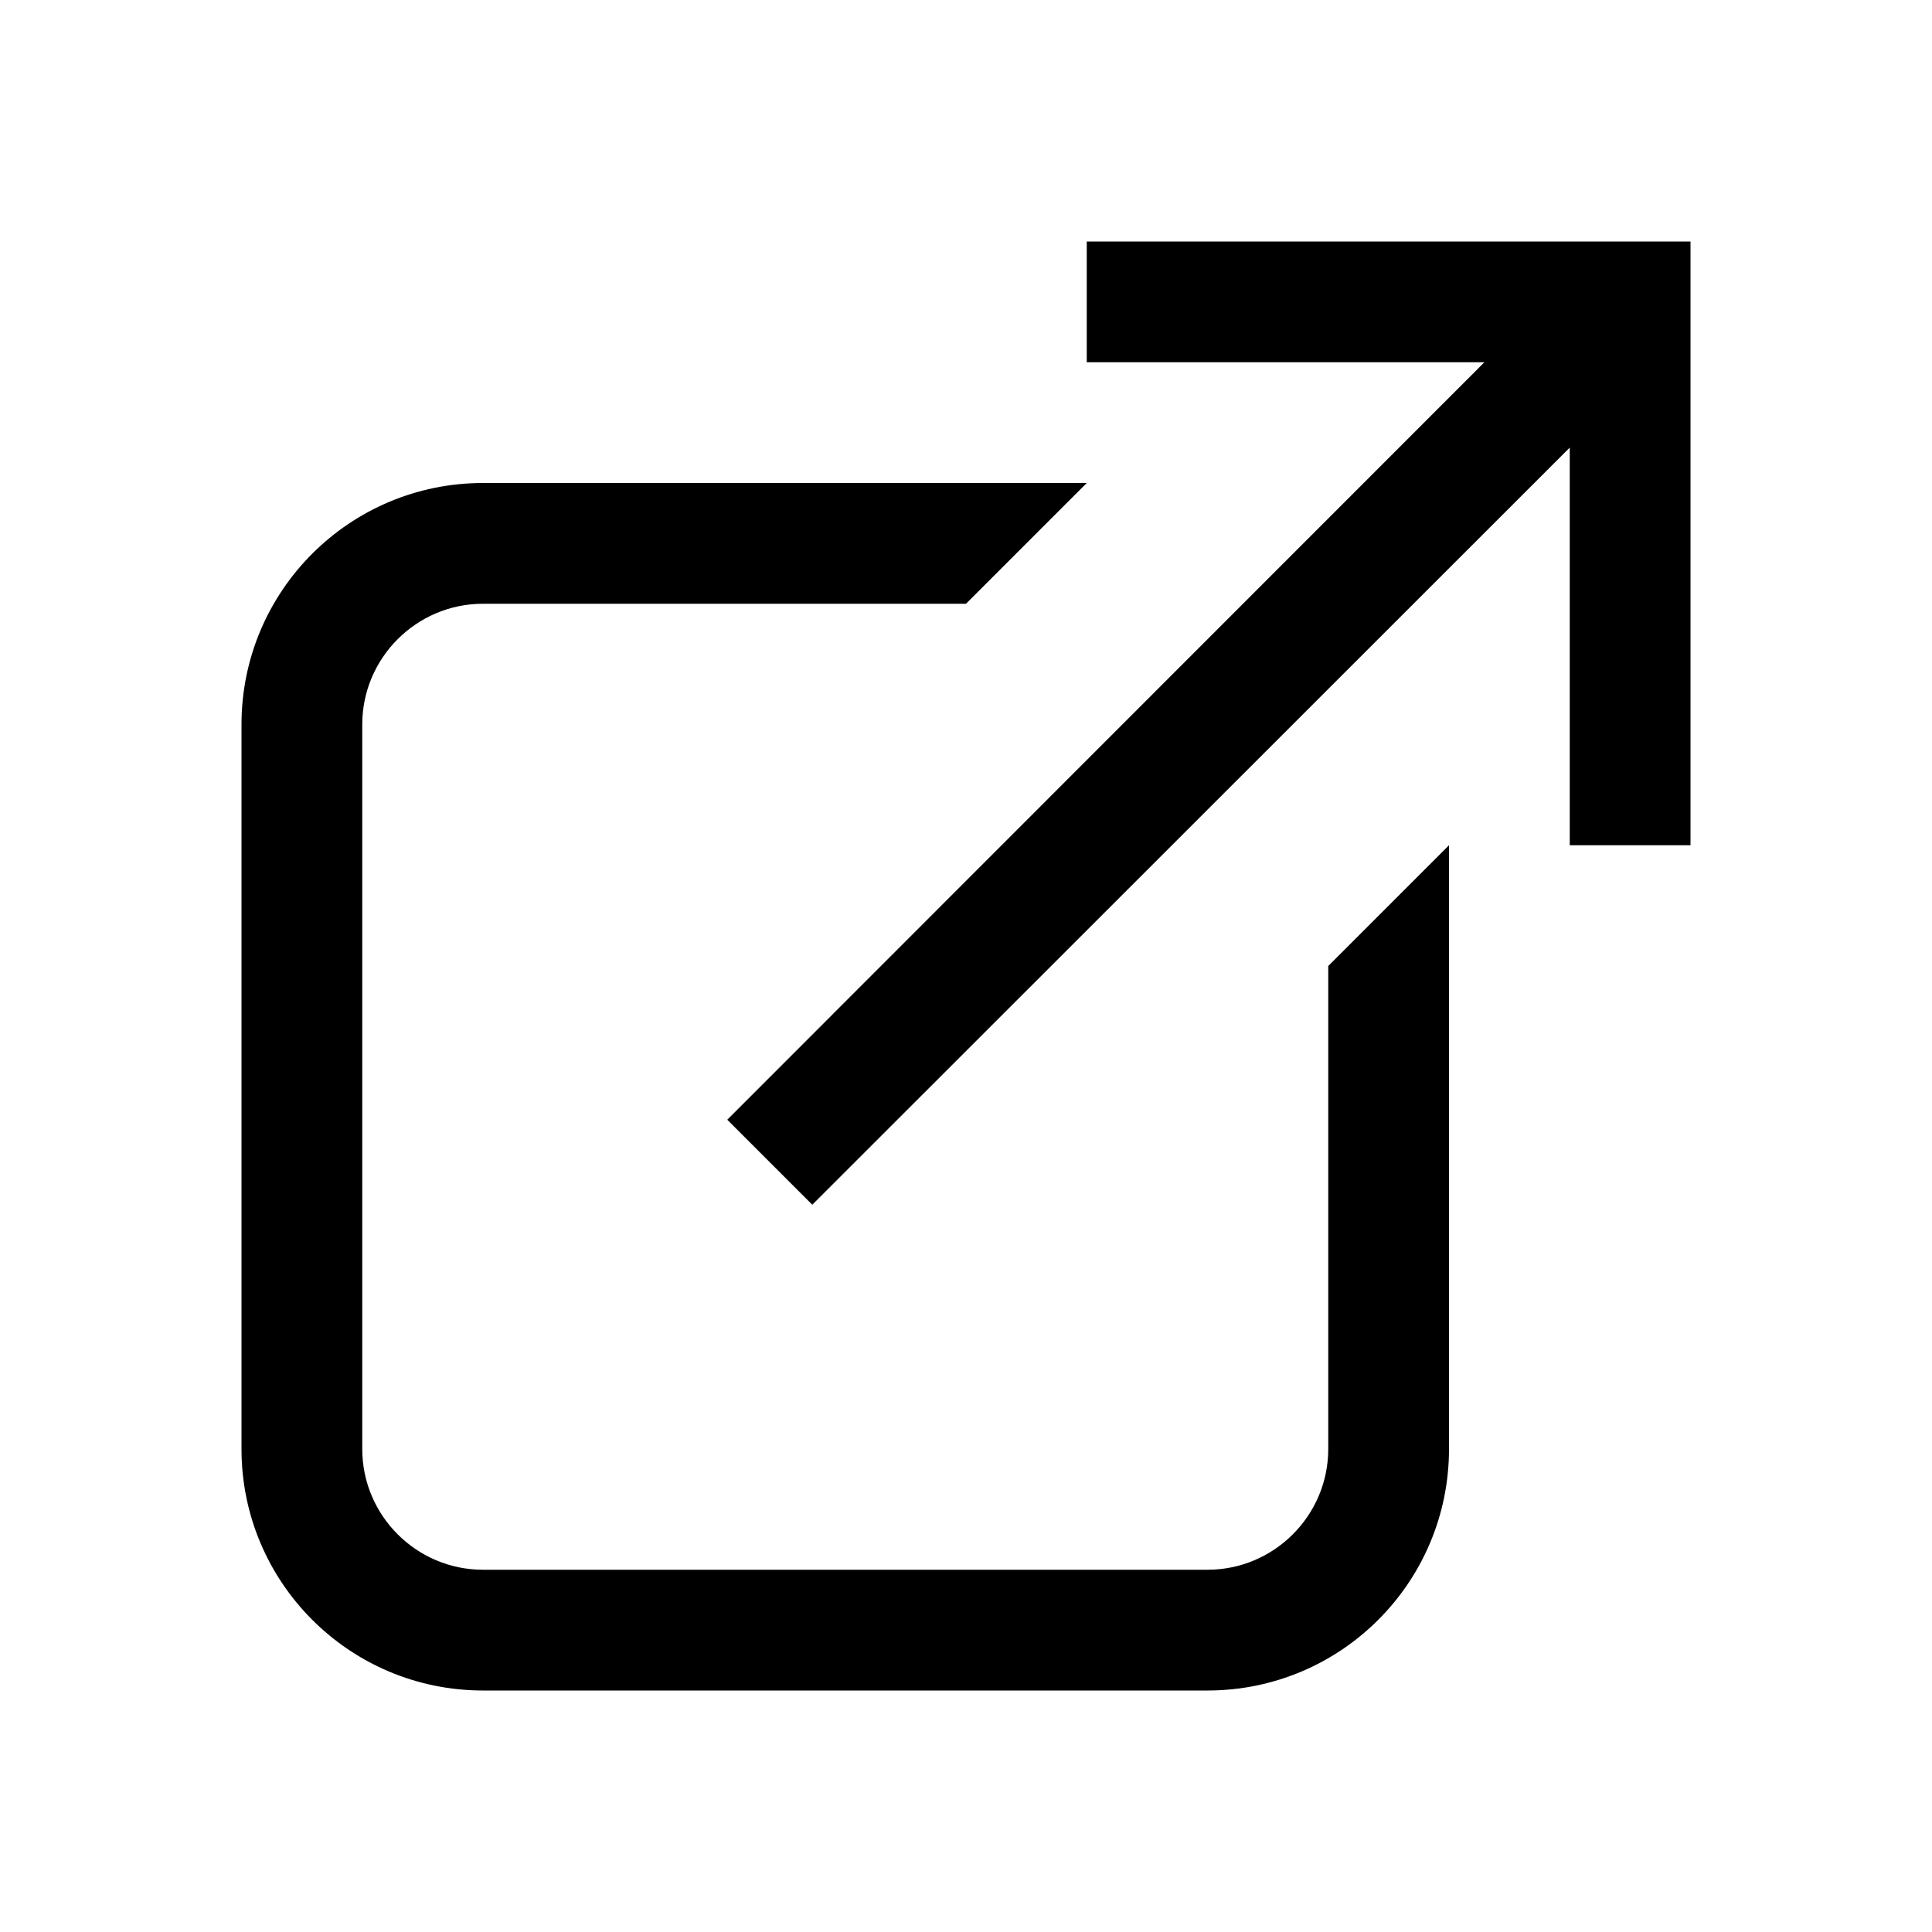
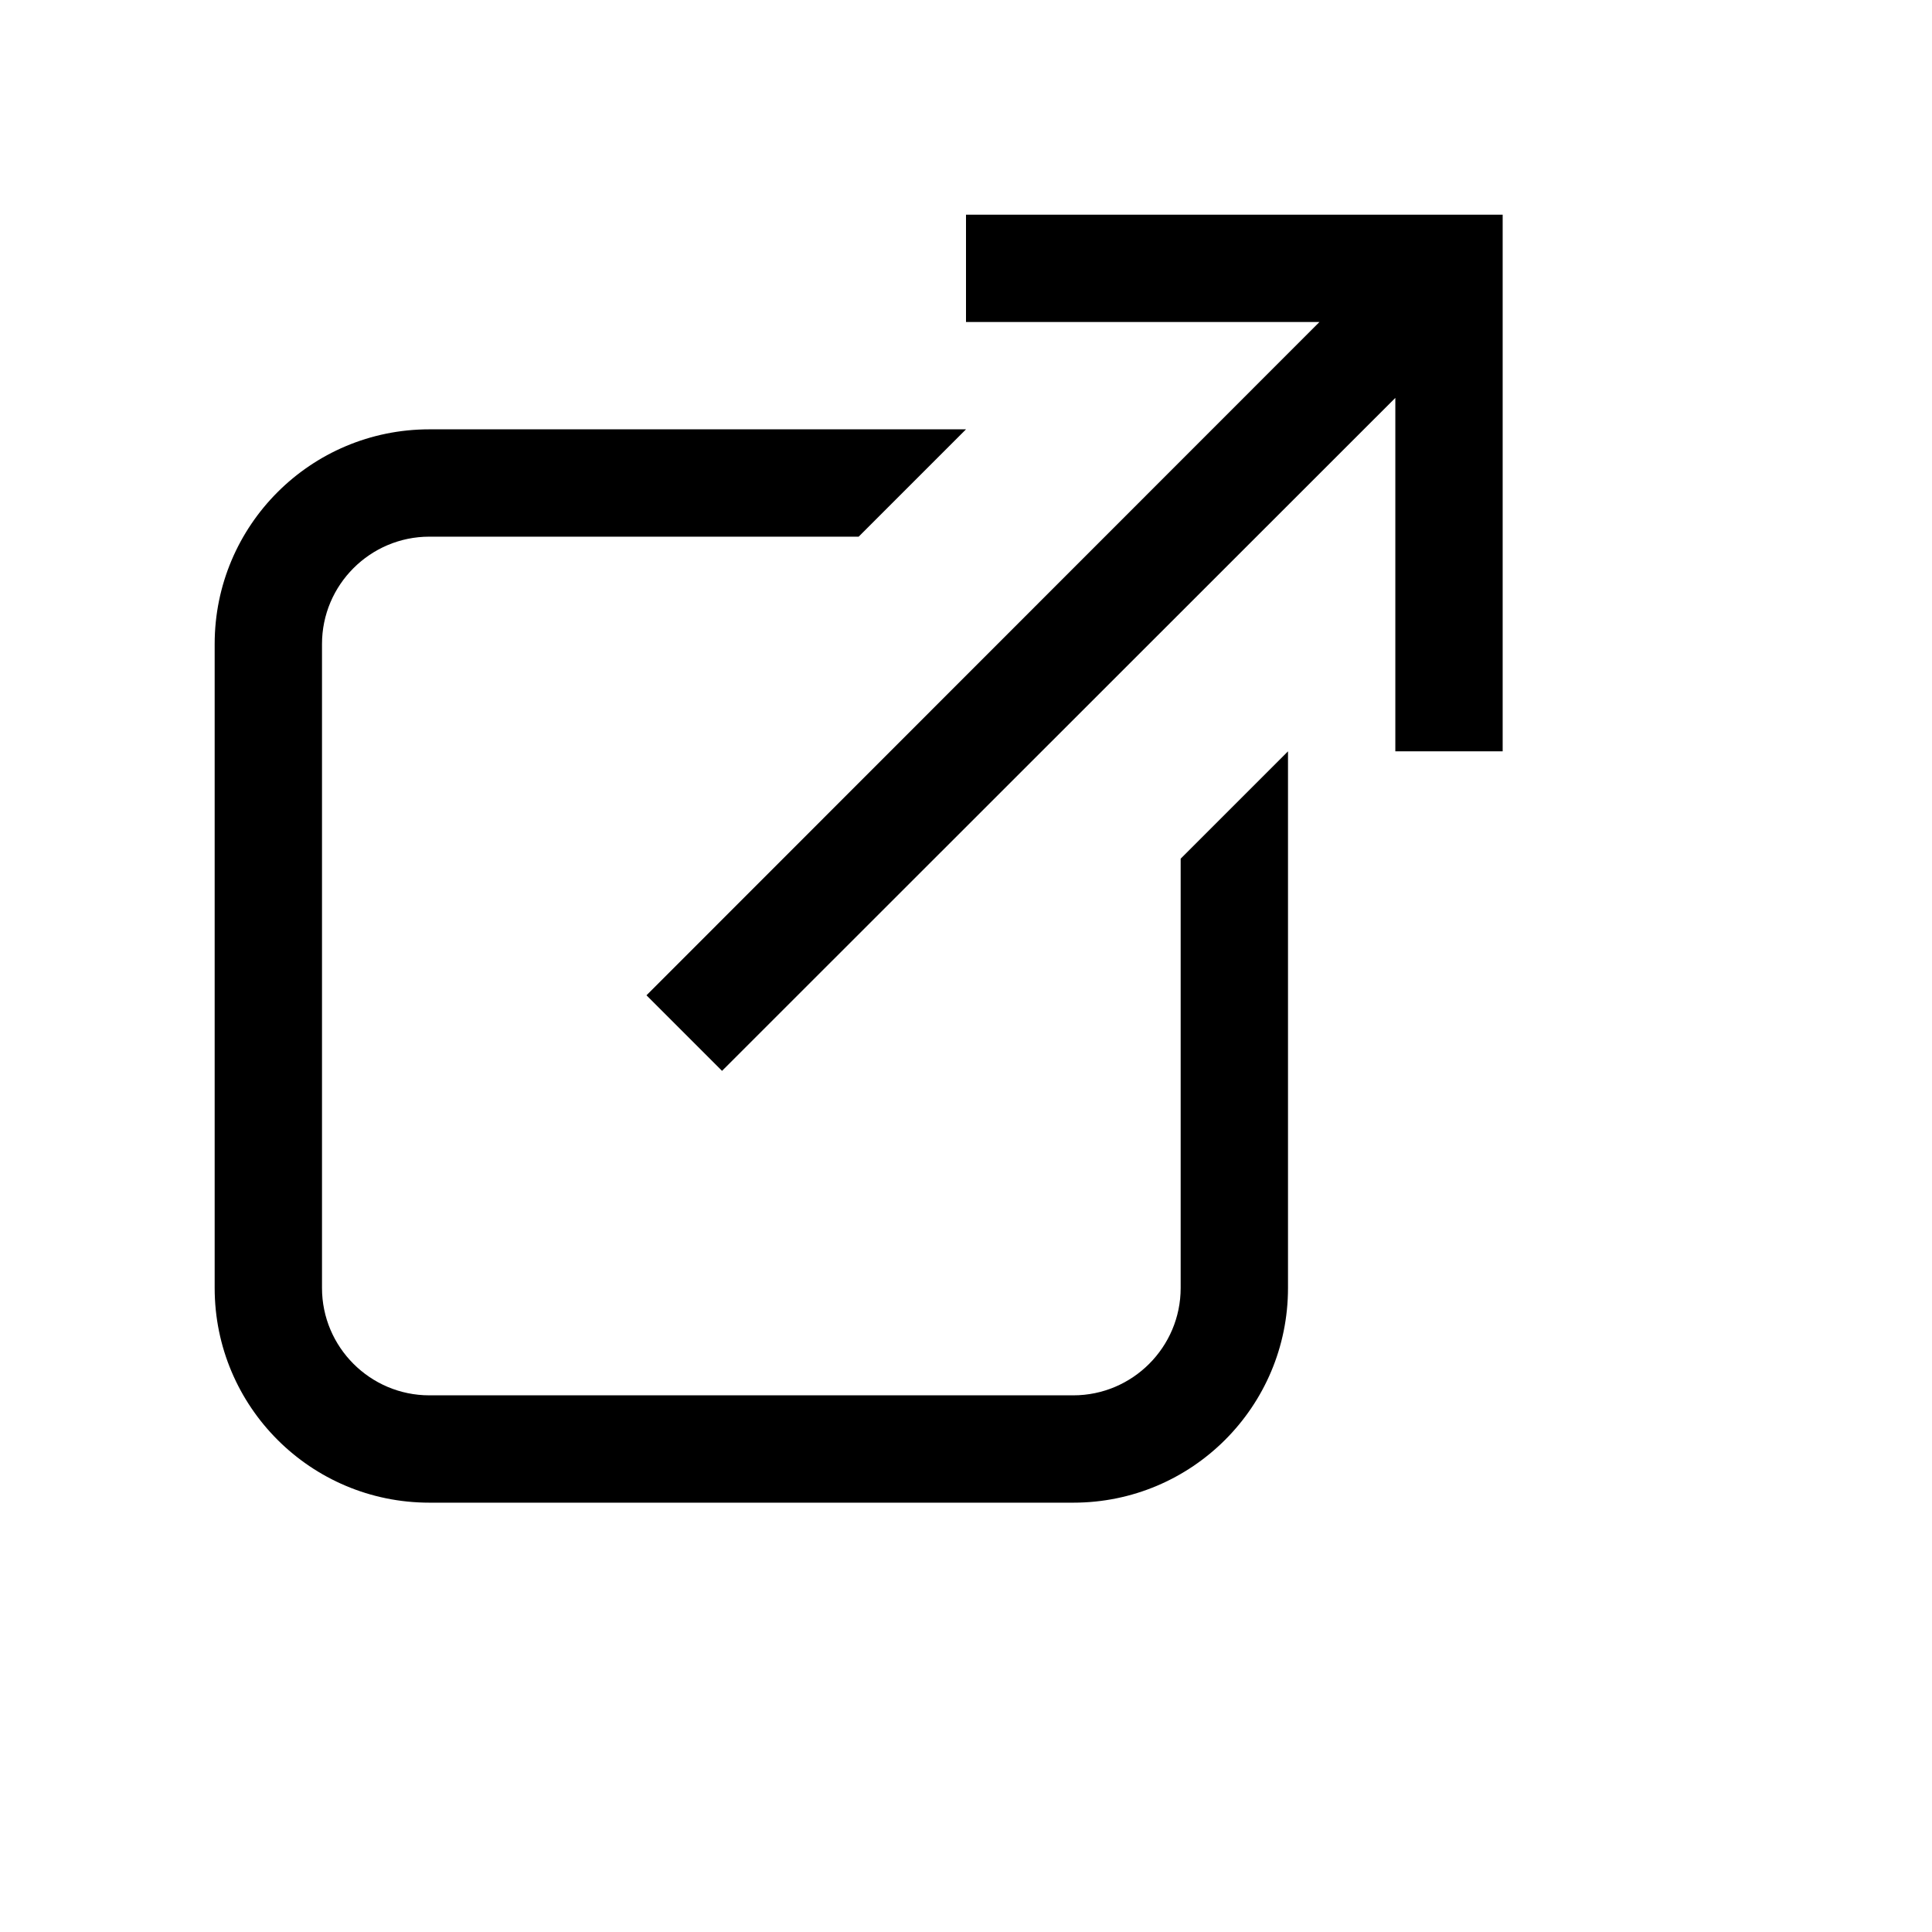
- <svg xmlns="http://www.w3.org/2000/svg" viewBox="0 0 16 16" width="16px" height="16px">
+ <svg xmlns="http://www.w3.org/2000/svg" viewBox="0 0 18 18" width="18px" height="18px">
  <path d="M 9 2 L 9 3 L 12.293 3 L 6.023 9.273 L 6.727 9.977 L 13 3.707 L 13 7 L 14 7 L 14 2 Z M 4 4 C 2.895 4 2 4.895 2 6 L 2 12 C 2 13.105 2.895 14 4 14 L 10 14 C 11.105 14 12 13.105 12 12 L 12 7 L 11 8 L 11 12 C 11 12.551 10.551 13 10 13 L 4 13 C 3.449 13 3 12.551 3 12 L 3 6 C 3 5.449 3.449 5 4 5 L 8 5 L 9 4 Z" />
</svg>
